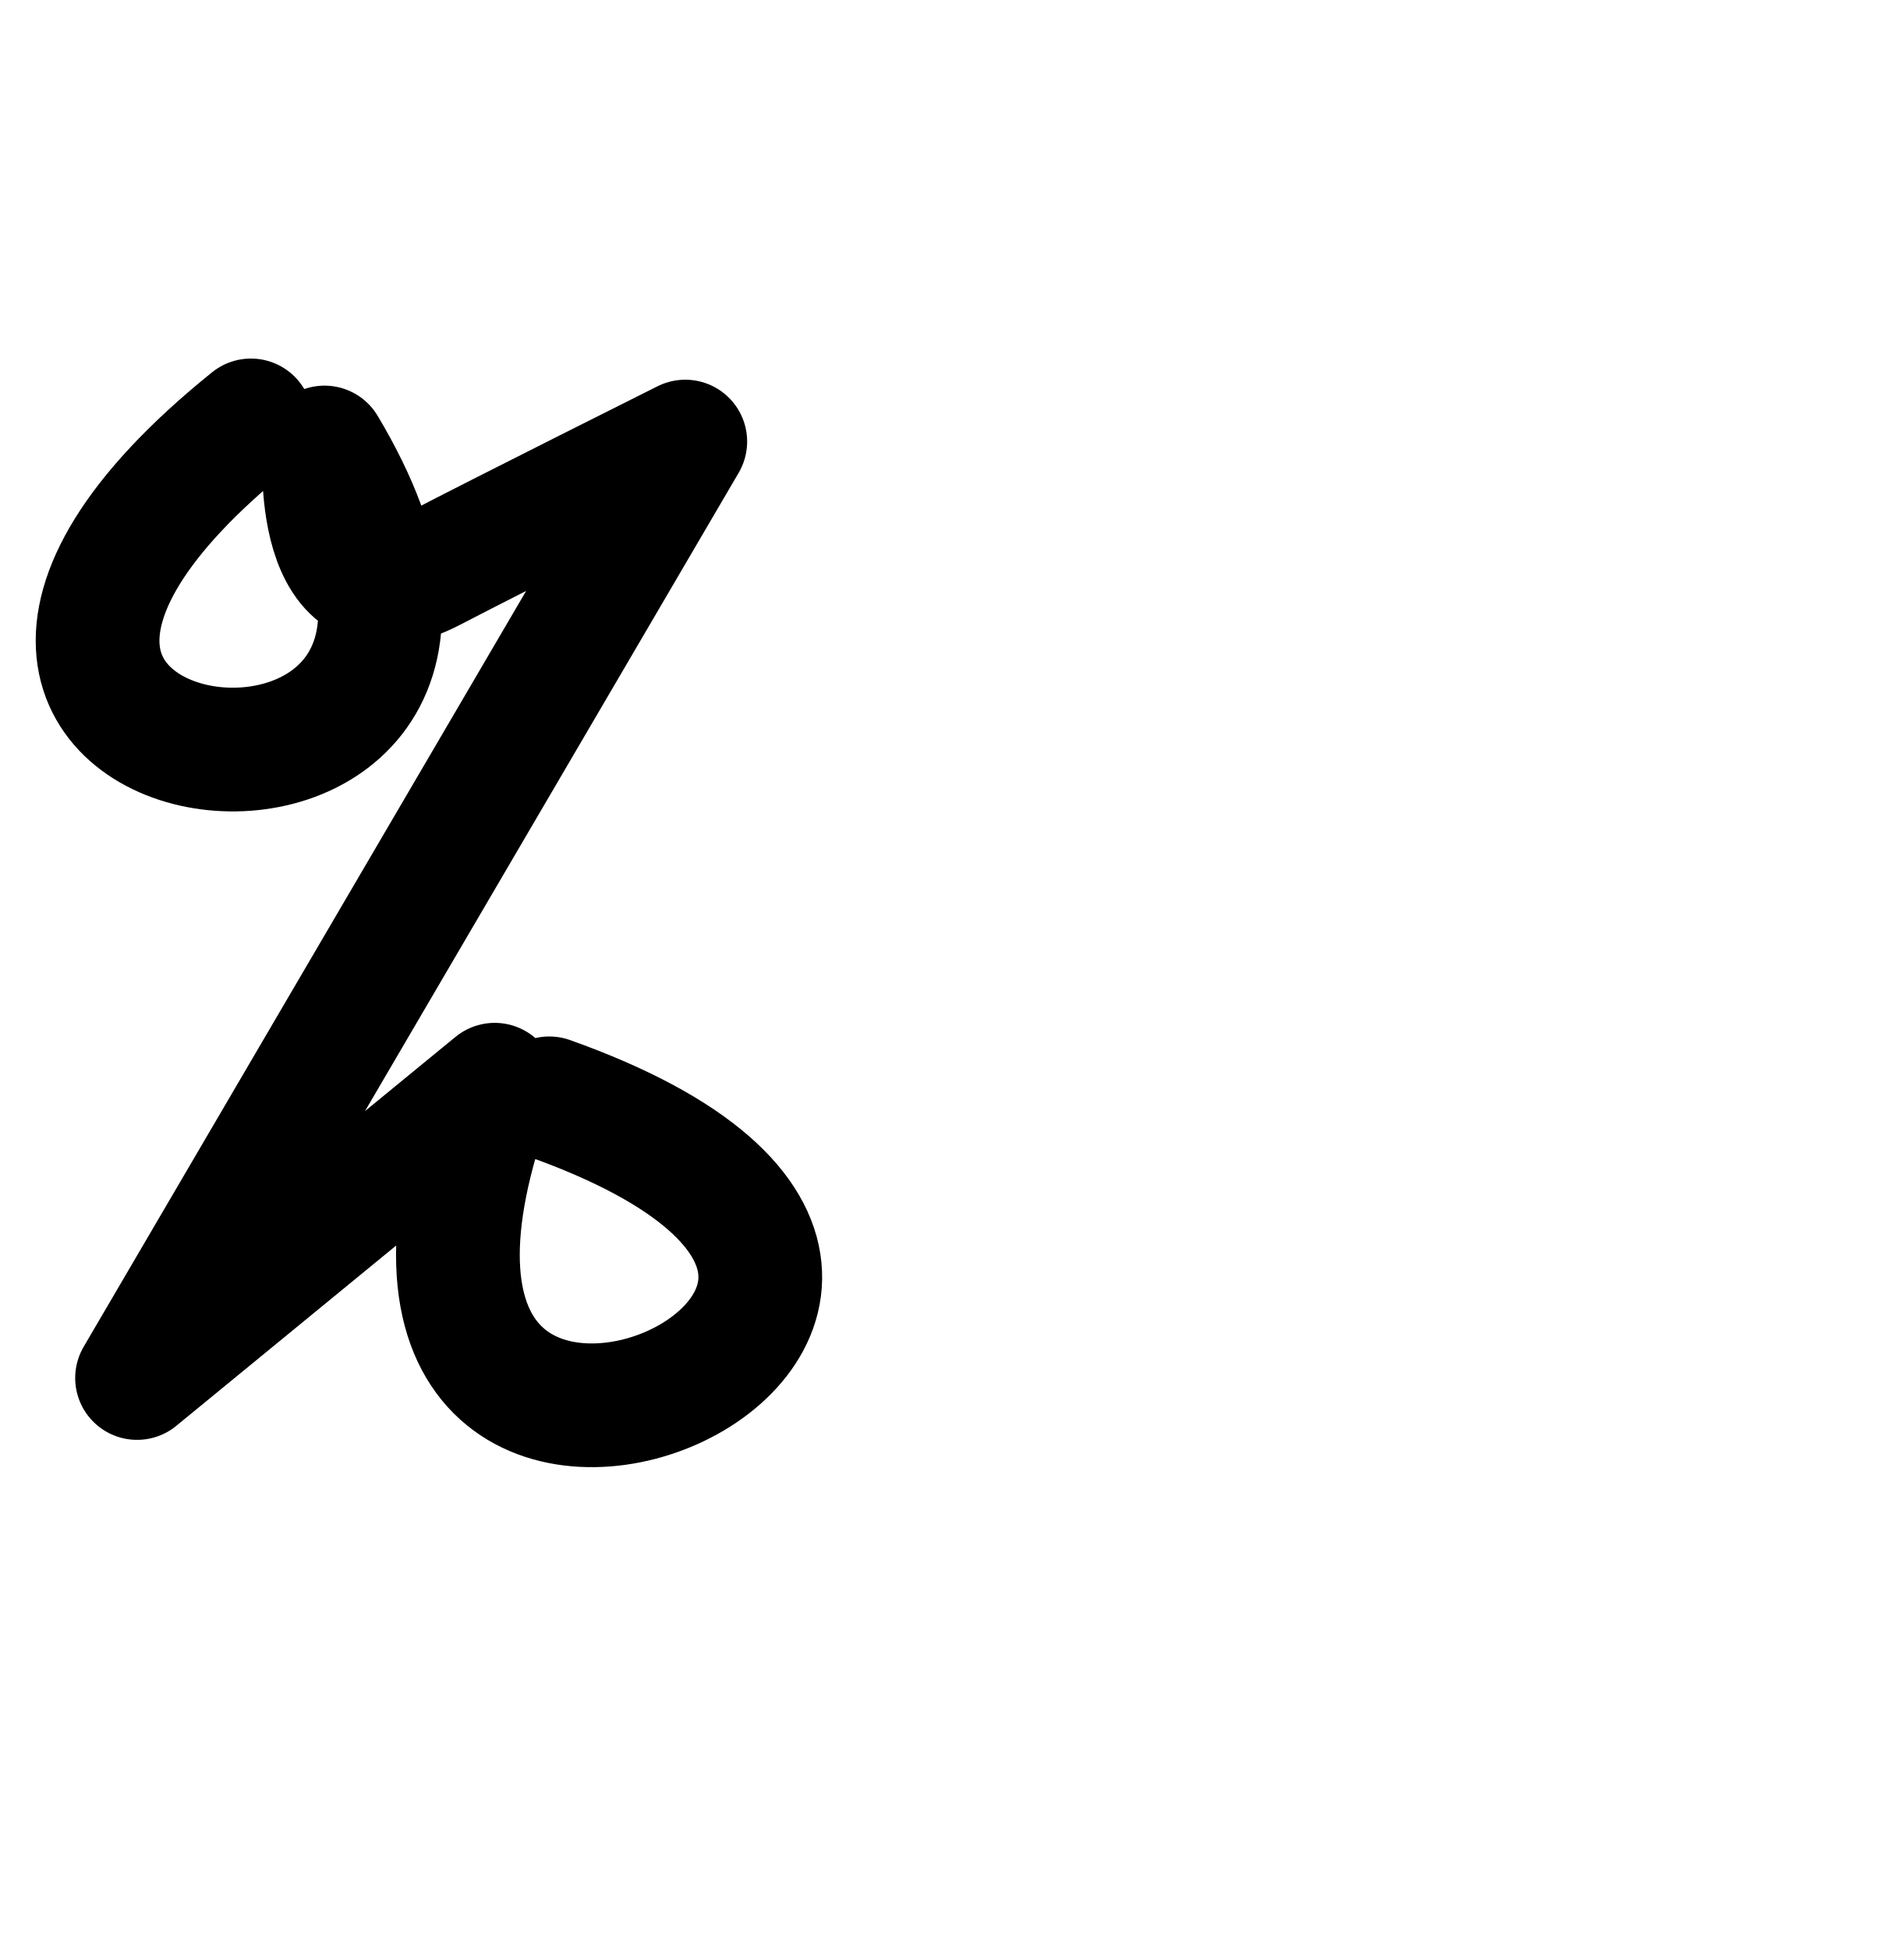
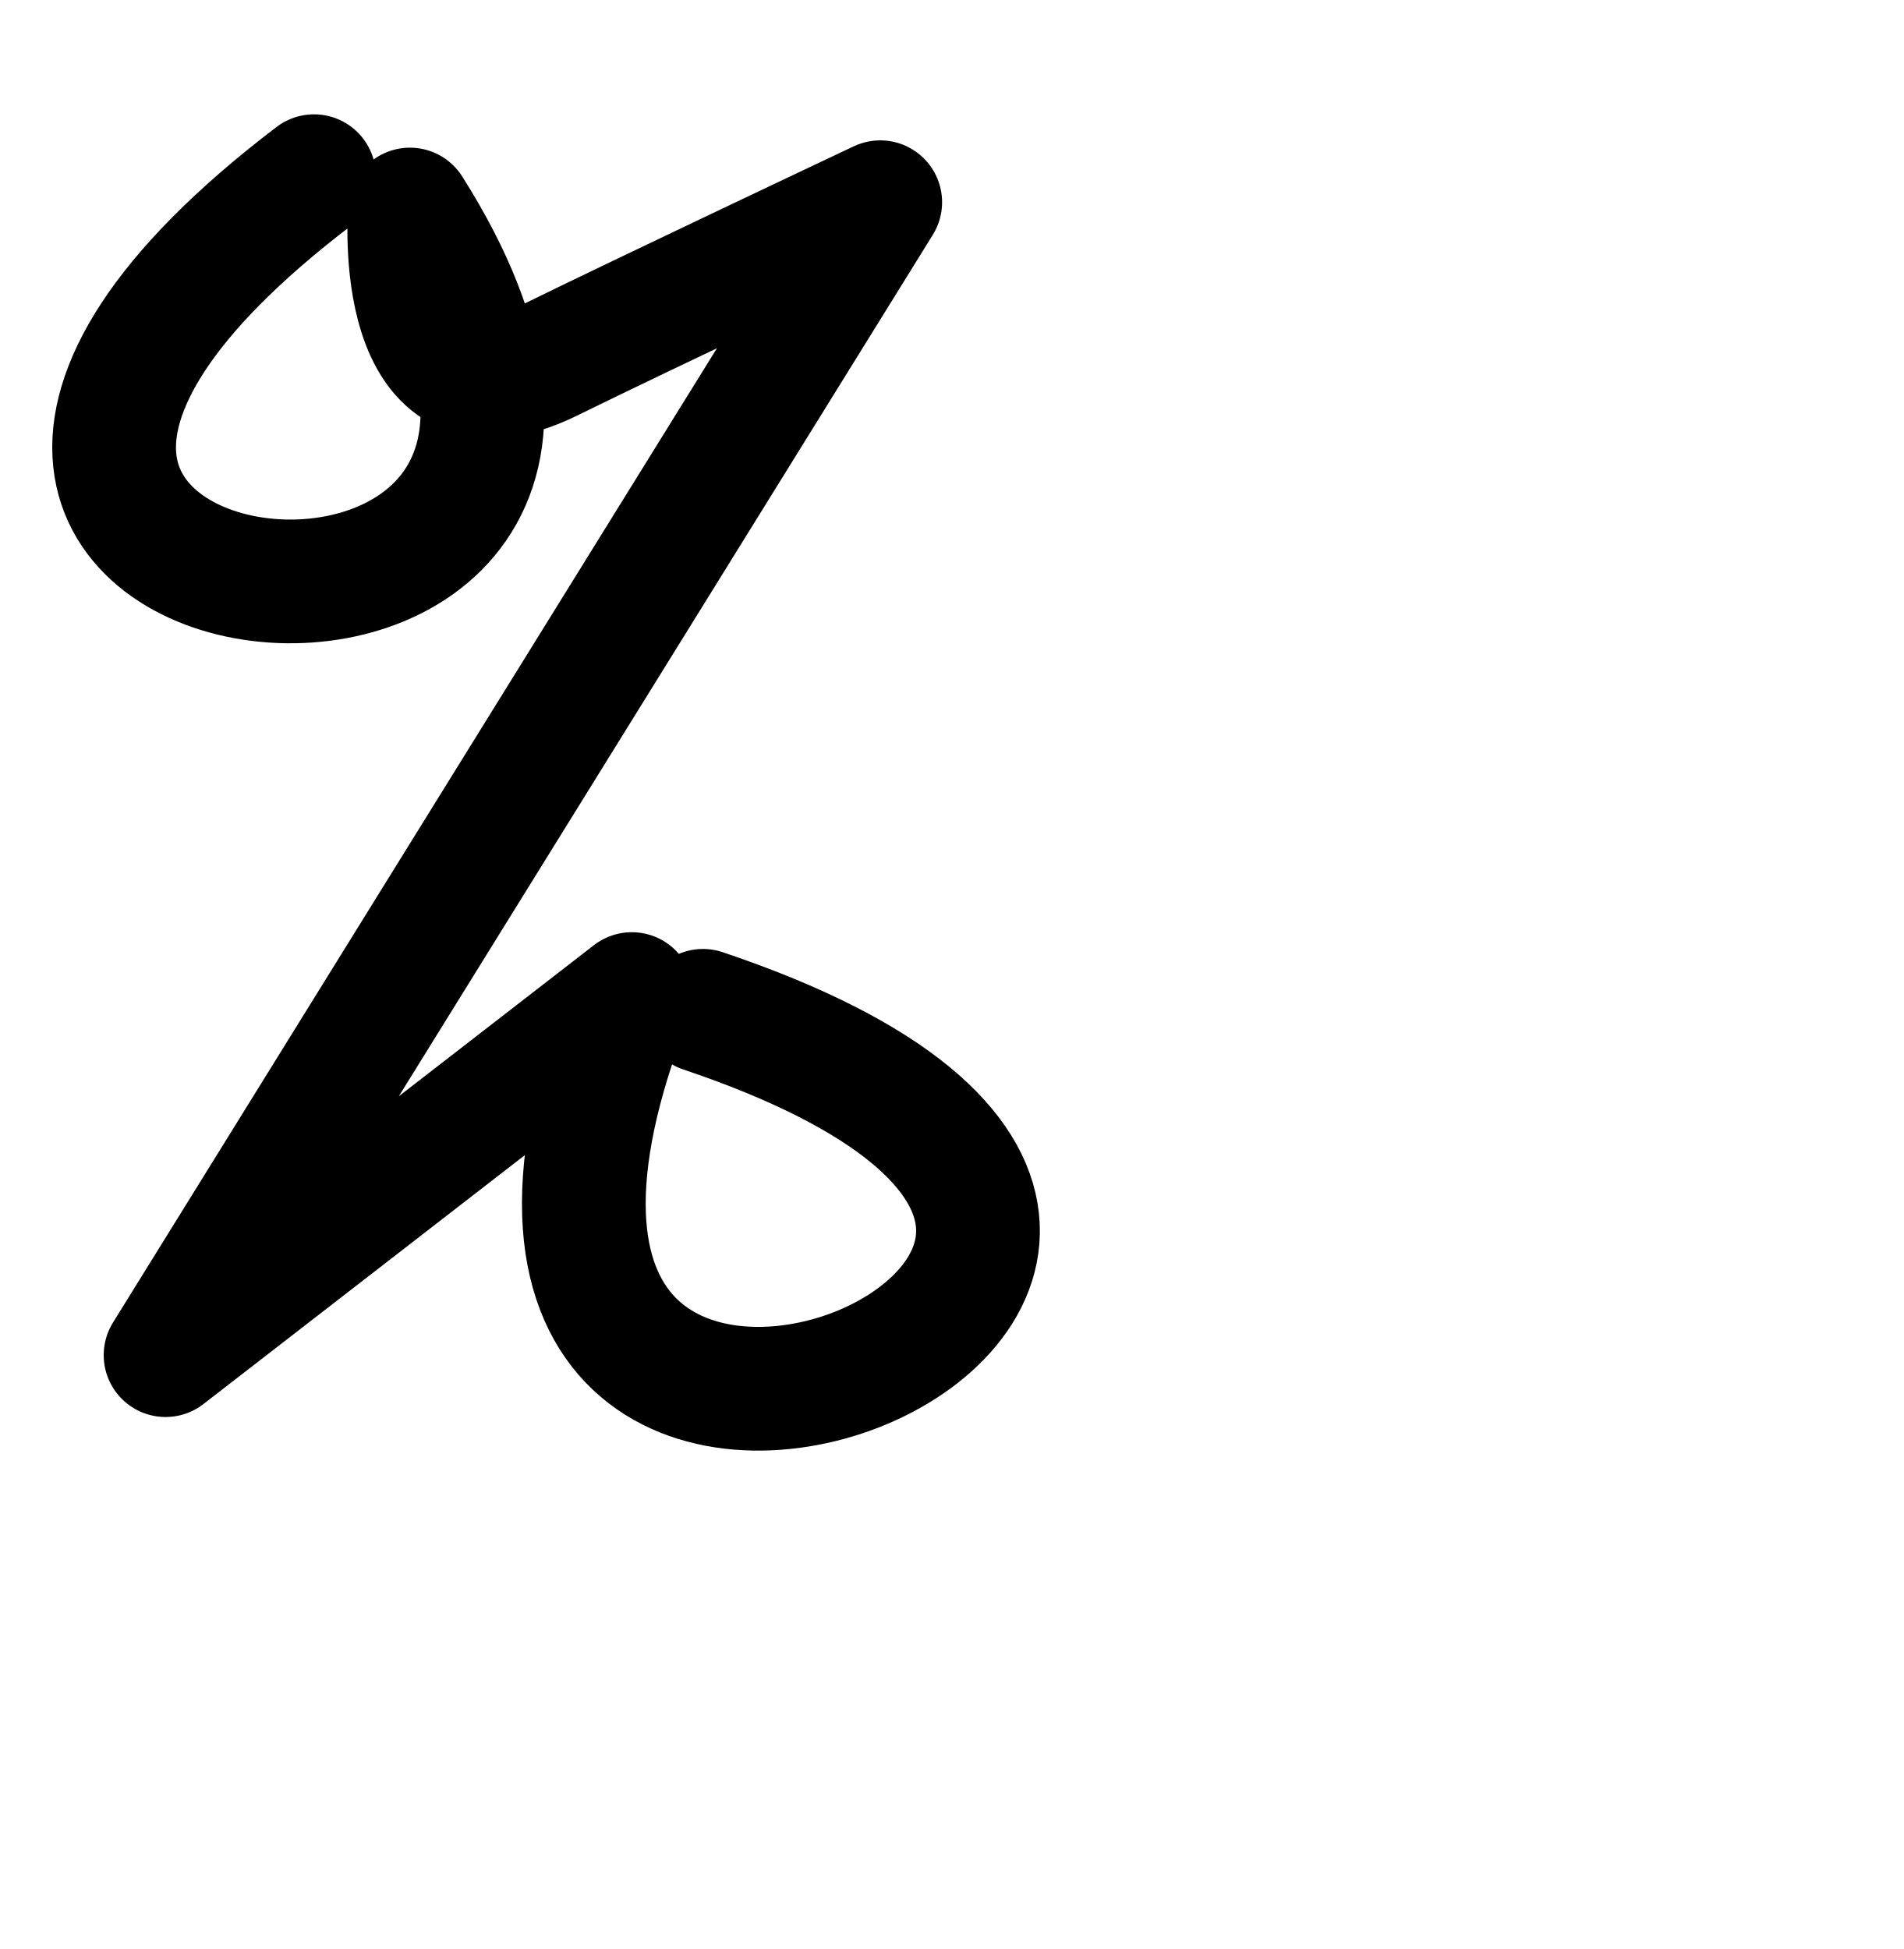
<svg xmlns="http://www.w3.org/2000/svg" width="2000" height="2048" id="svg2992" version="1.1">
  <defs id="defs5498" />
  <g id="layer1" transform="translate(0,1048)">
-     <path style="fill:none;fill-rule:evenodd;stroke:#000000;stroke-width:130;stroke-linecap:round;stroke-linejoin:round;stroke-miterlimit:4;stroke-dasharray:none;stroke-opacity:1" d="M 263.645,-606.23 C -240,-200 624,-104 340.955,-577.77 c 0,0 -14.857,194.959 112.85,128.425 C 528,-488 720,-584 720,-584 L 144,400 519.785,91.825 C 288,712 1200,328 577.13,106.125" id="path5621" />
+     <path style="fill:none;fill-rule:evenodd;stroke:#000000;stroke-width:130;stroke-linecap:round;stroke-linejoin:round;stroke-miterlimit:4;stroke-dasharray:none;stroke-opacity:1" d="m 329.925,-862.862 c -656.552,500.138 469.758,618.33 100.781,35.039 0,0 -19.368,240.028 147.111,158.113 96.72,-47.591 347.012,-165.783 347.012,-165.783 L 173.956,375.977 663.83,-3.439 C 361.674,760.102 1550.557,287.333 738.585,14.167" id="path5621" />
  </g>
</svg>
